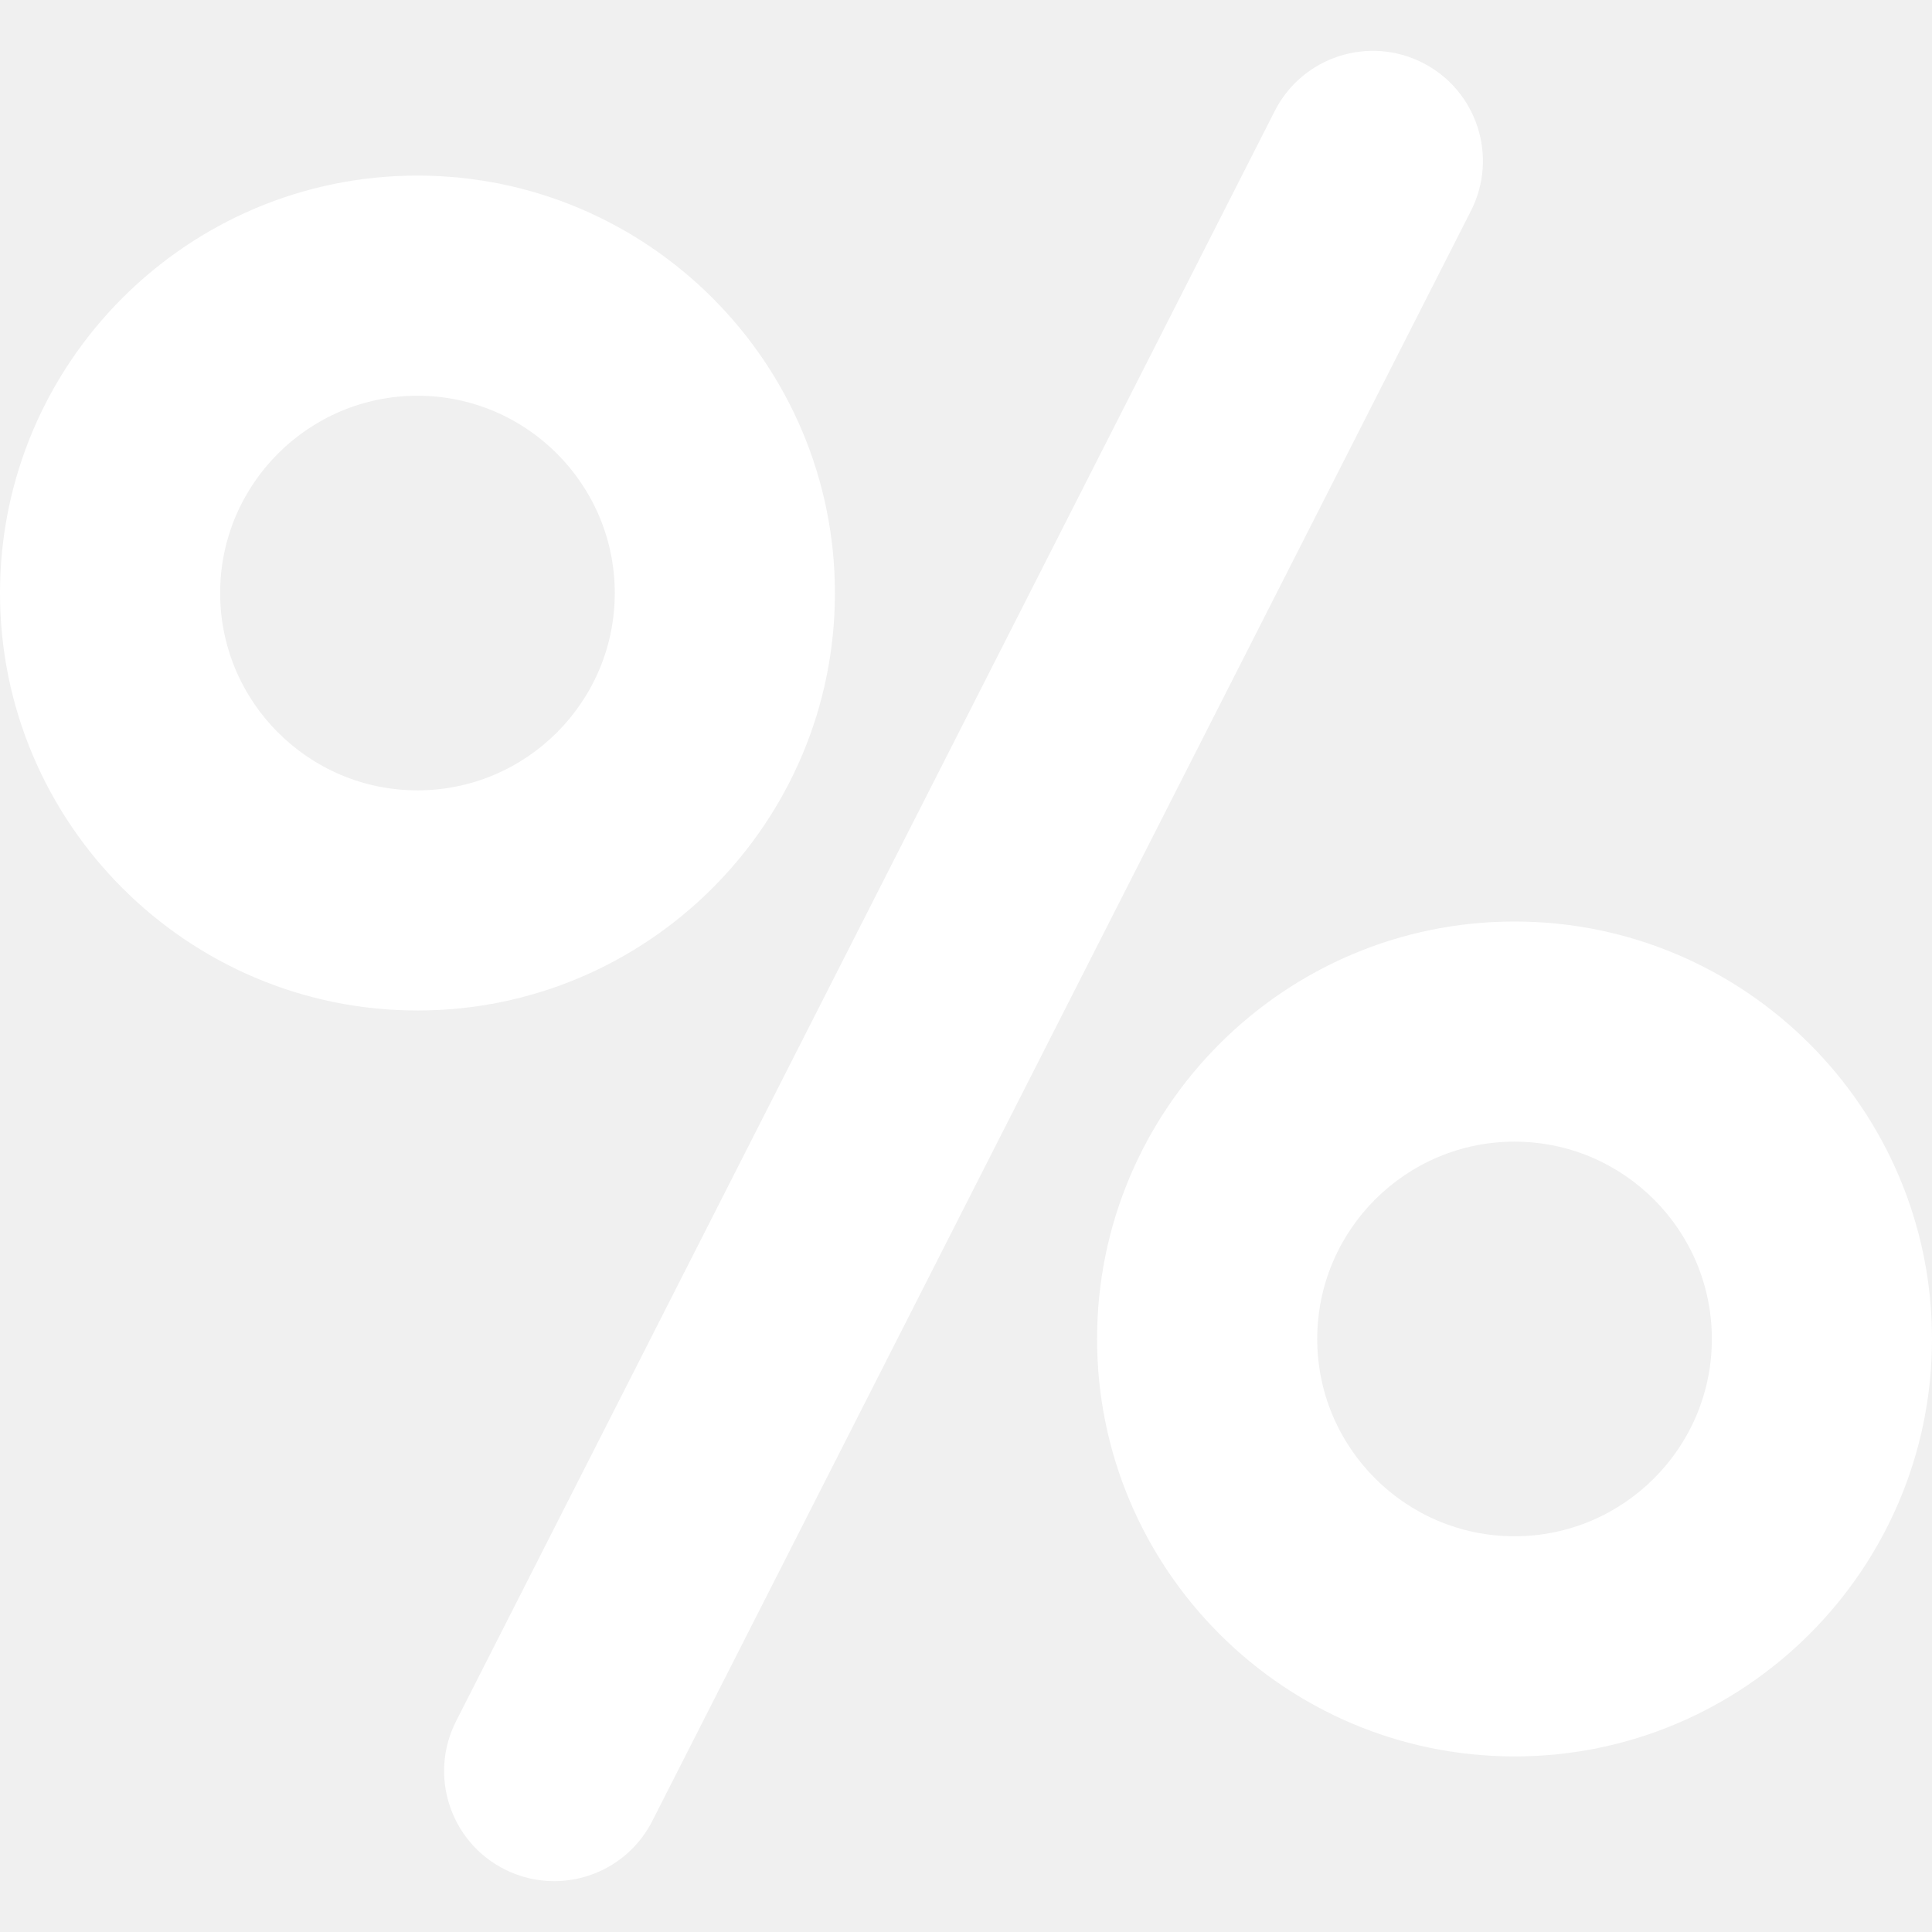
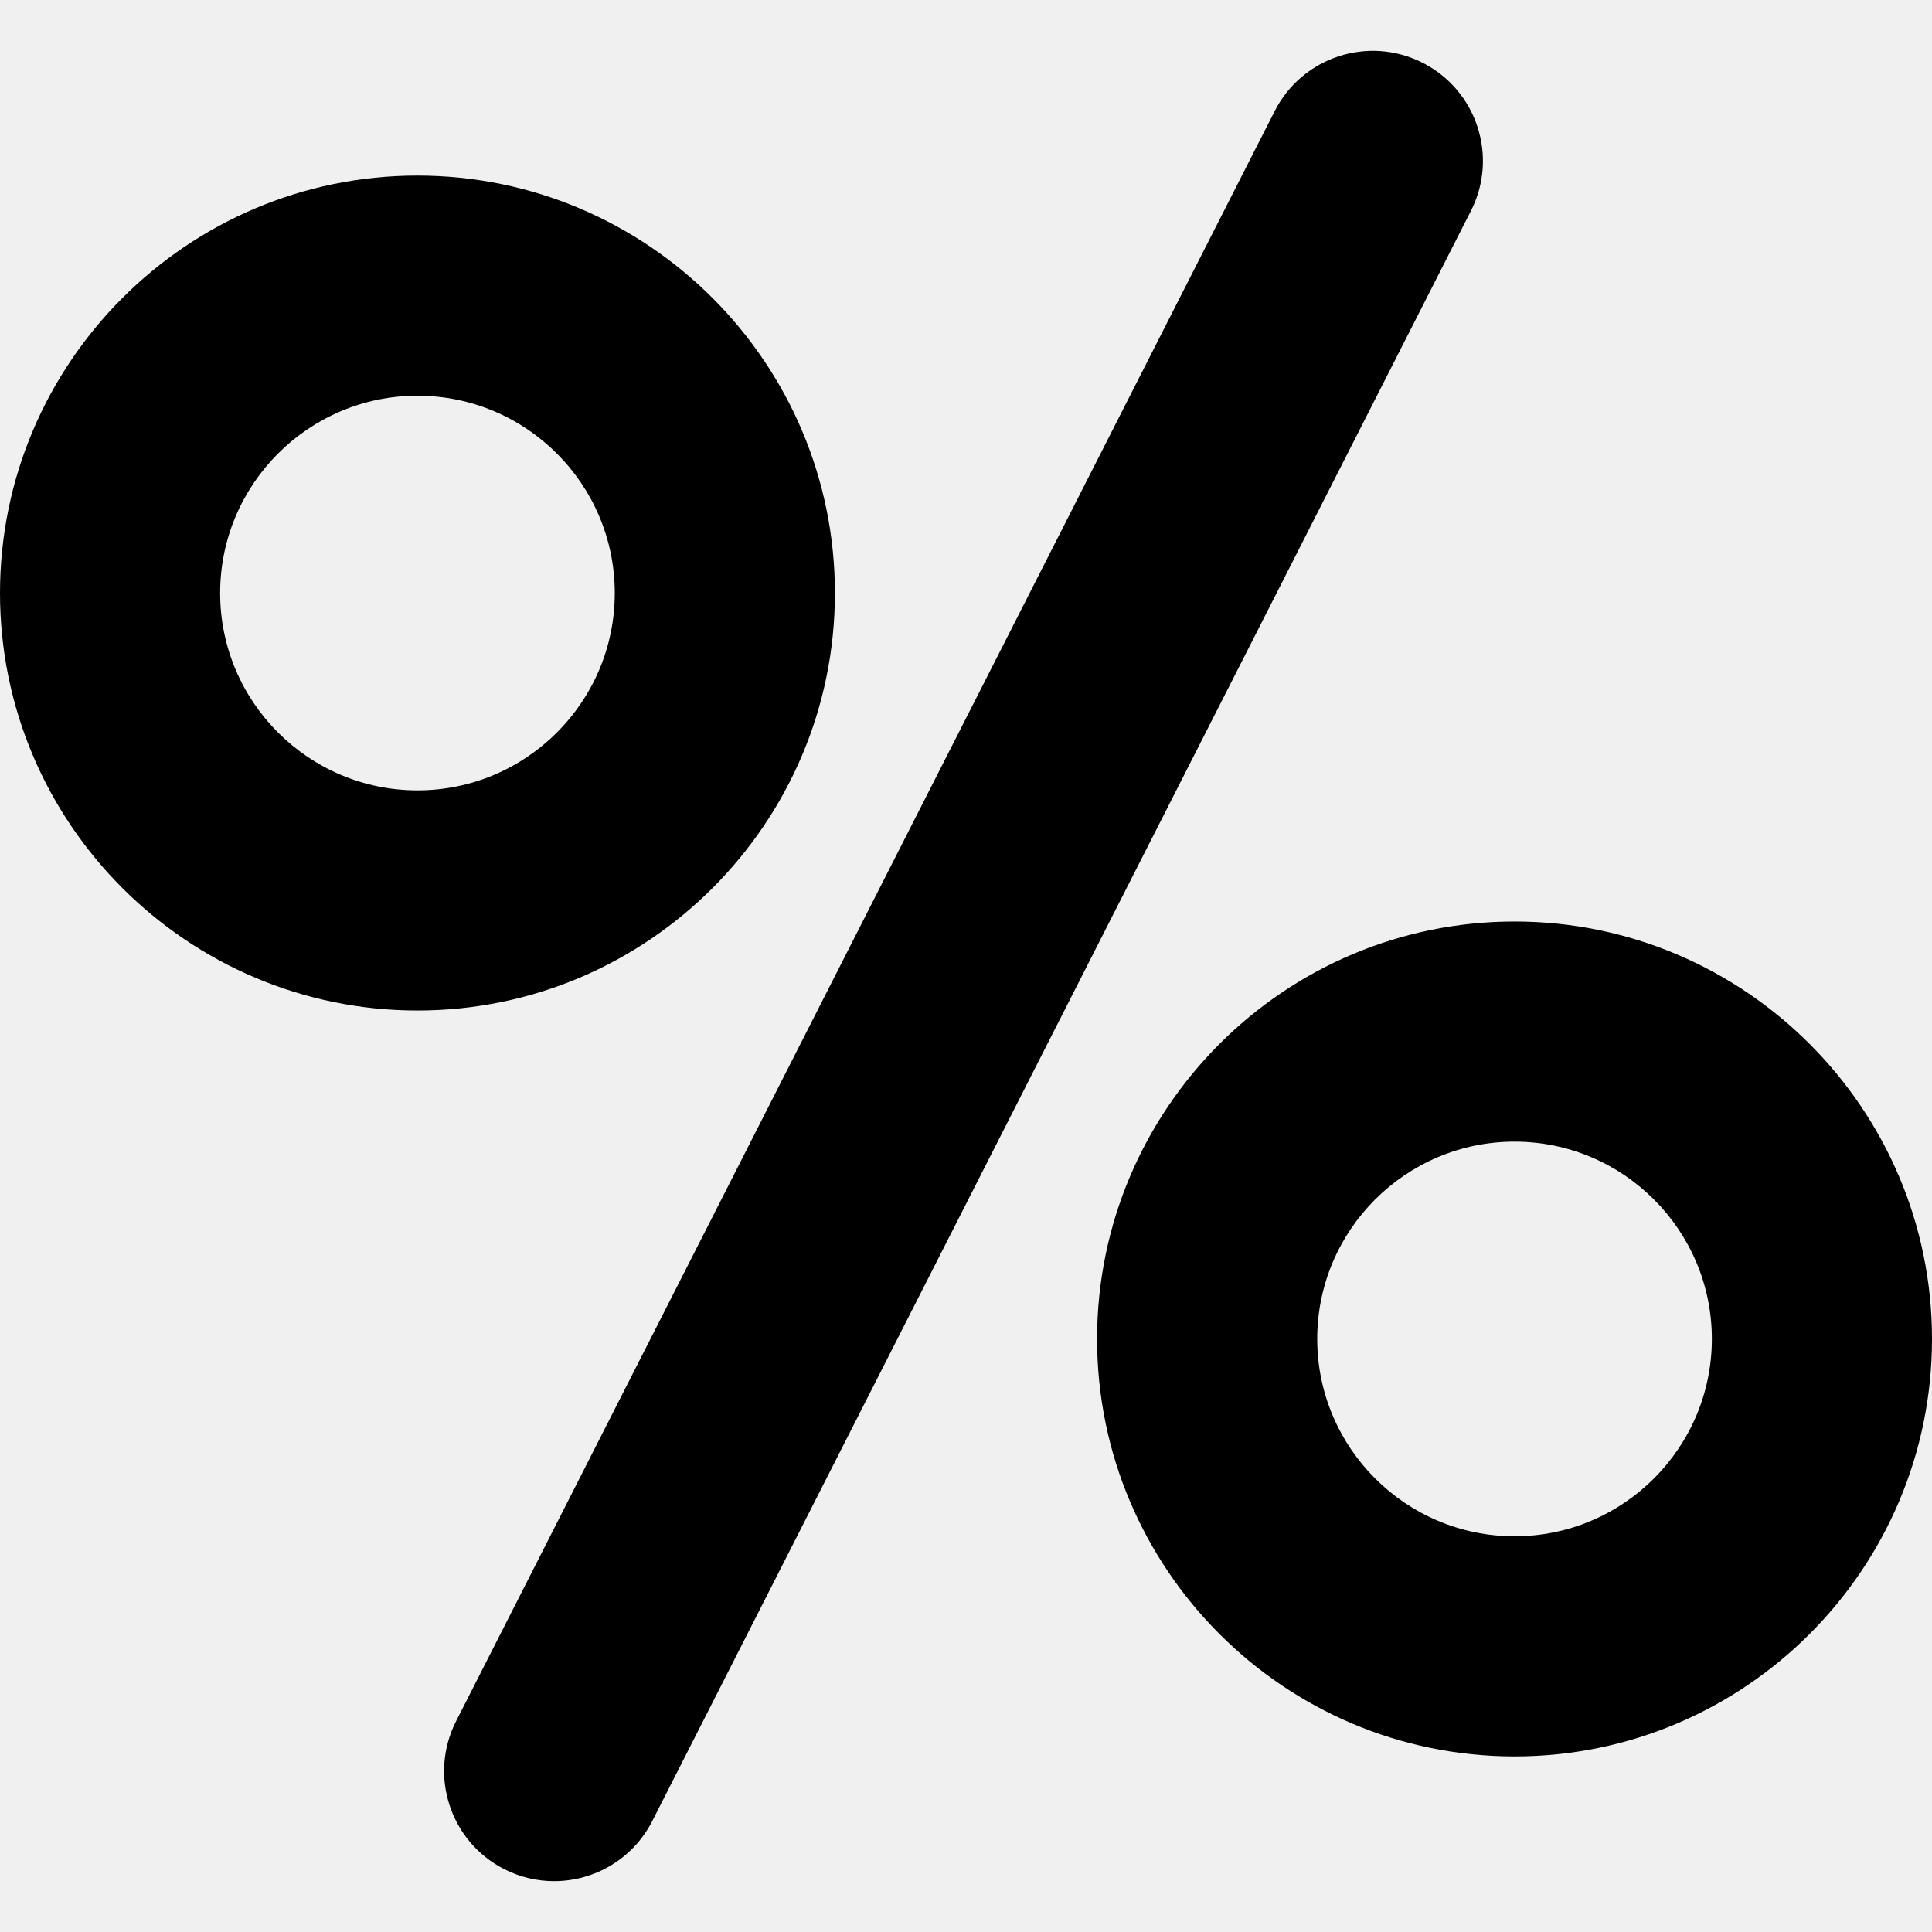
- <svg xmlns="http://www.w3.org/2000/svg" class="w-4 fill-current" viewBox="0 0 263.285 263.285" style="fill: white">
-   <path d="M193.882 8.561c-7.383-3.756-16.414-.813-20.169 6.573L62.153 234.556c-3.755 7.385-.812 16.414 6.573 20.169 2.178 1.107 4.499 1.632 6.786 1.632 5.466 0 10.735-2.998 13.383-8.205L200.455 28.73c3.755-7.385.812-16.414-6.573-20.169zM113.778 80.818c0-31.369-25.521-56.89-56.89-56.89C25.521 23.928 0 49.449 0 80.818c0 31.368 25.521 56.889 56.889 56.889 31.369 0 56.889-25.521 56.889-56.889zm-56.889 26.889C42.063 107.707 30 95.644 30 80.818c0-14.827 12.063-26.89 26.889-26.89 14.827 0 26.89 12.062 26.89 26.89-.001 14.826-12.063 26.889-26.89 26.889zM206.396 125.58c-31.369 0-56.89 25.521-56.89 56.889 0 31.368 25.52 56.889 56.89 56.889 31.368 0 56.889-25.52 56.889-56.889 0-31.369-25.52-56.889-56.889-56.889zm0 83.777c-14.827 0-26.89-12.063-26.89-26.889 0-14.826 12.063-26.889 26.89-26.889 14.826 0 26.889 12.063 26.889 26.889 0 14.826-12.062 26.889-26.889 26.889z" />
+ <svg xmlns="http://www.w3.org/2000/svg" version="1.1" id="Capa_1" x="0px" y="0px" viewBox="0 0 263.285 263.285" style="enable-background:new 0 0 263.285 263.285;" xml:space="preserve">
+   <g>
+     <path d="M193.882,8.561c-7.383-3.756-16.414-0.813-20.169,6.573L62.153,234.556c-3.755,7.385-0.812,16.414,6.573,20.169   c2.178,1.107,4.499,1.632,6.786,1.632c5.466,0,10.735-2.998,13.383-8.205L200.455,28.73   C204.21,21.345,201.267,12.316,193.882,8.561z" />
+     <path d="M113.778,80.818c0-31.369-25.521-56.89-56.89-56.89C25.521,23.928,0,49.449,0,80.818c0,31.368,25.521,56.889,56.889,56.889   C88.258,137.707,113.778,112.186,113.778,80.818z M56.889,107.707C42.063,107.707,30,95.644,30,80.818   c0-14.827,12.063-26.89,26.889-26.89c14.827,0,26.89,12.062,26.89,26.89C83.778,95.644,71.716,107.707,56.889,107.707z" />
+     <path d="M206.396,125.58c-31.369,0-56.89,25.521-56.89,56.889c0,31.368,25.52,56.889,56.89,56.889   c31.368,0,56.889-25.52,56.889-56.889C263.285,151.1,237.765,125.58,206.396,125.58z M206.396,209.357   c-14.827,0-26.89-12.063-26.89-26.889c0-14.826,12.063-26.889,26.89-26.889c14.826,0,26.889,12.063,26.889,26.889   C233.285,197.294,221.223,209.357,206.396,209.357z" />
+   </g>
+   <g>
+ </g>
+   <g>
+ </g>
+   <g>
+ </g>
+   <g>
+ </g>
+   <g>
+ </g>
+   <g>
+ </g>
+   <g>
+ </g>
+   <g>
+ </g>
+   <g>
+ </g>
+   <g>
+ </g>
+   <g>
+ </g>
+   <g>
+ </g>
+   <g>
+ </g>
+   <g>
+ </g>
+   <g>
+ </g>
</svg>
